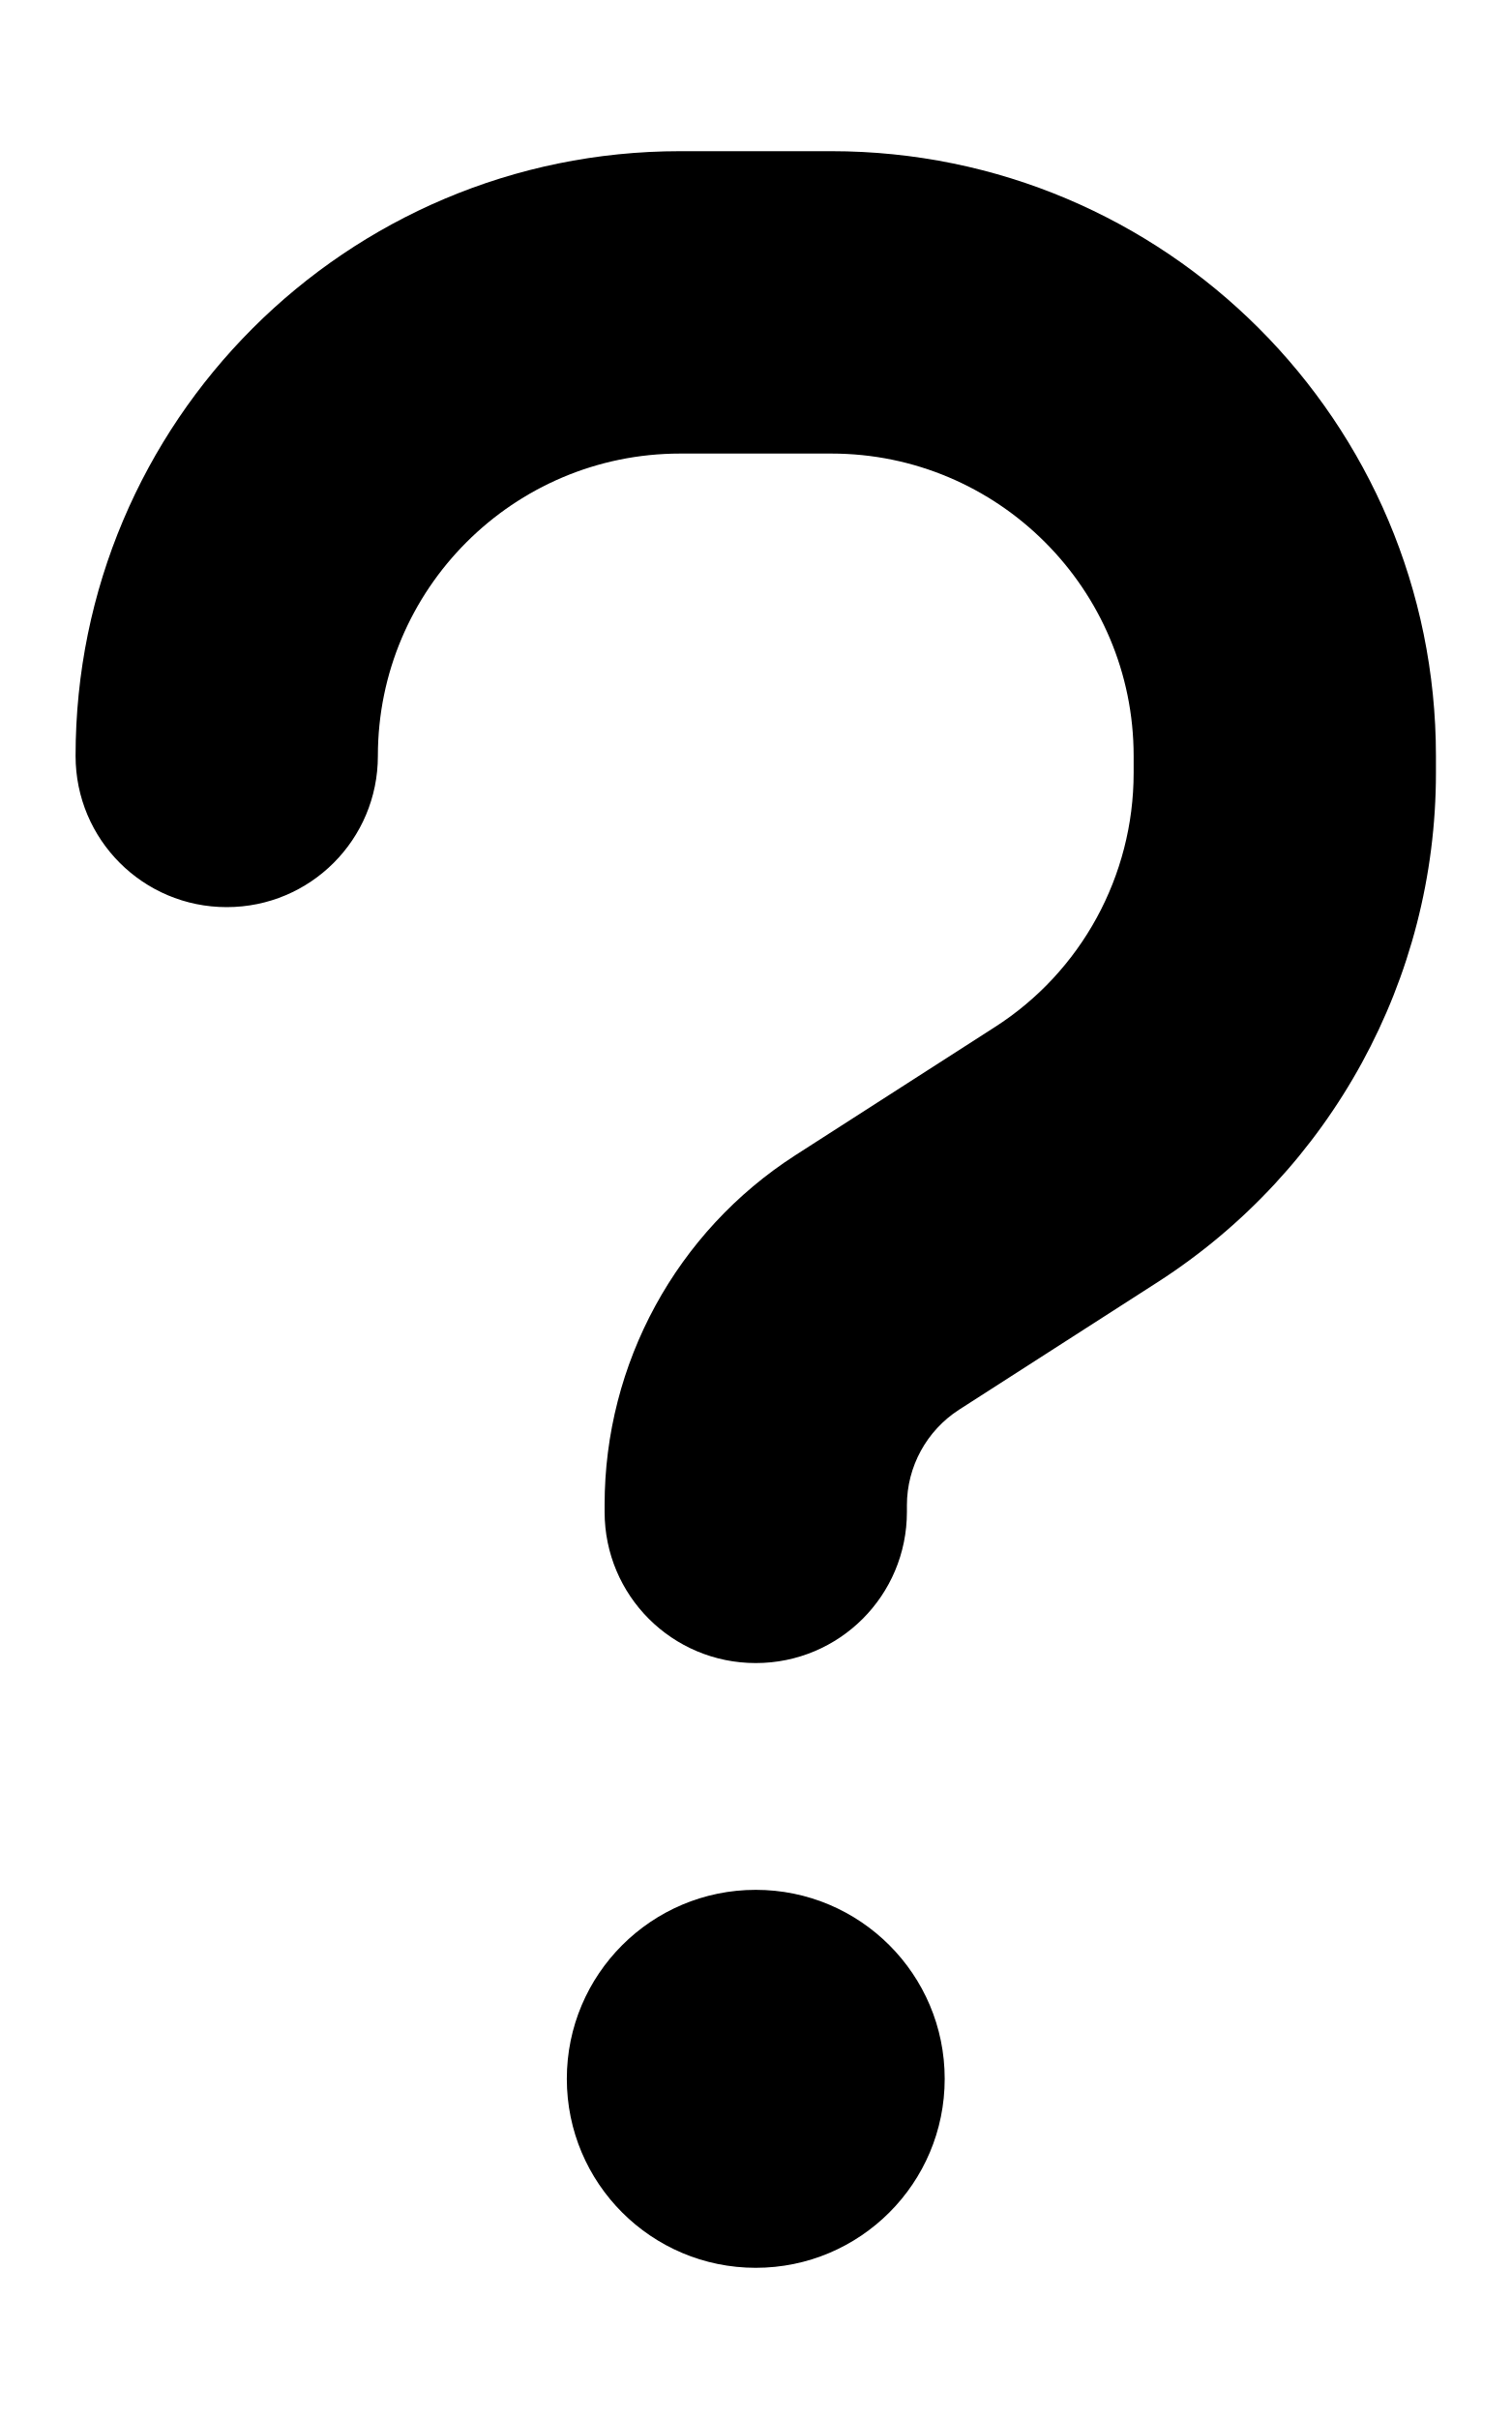
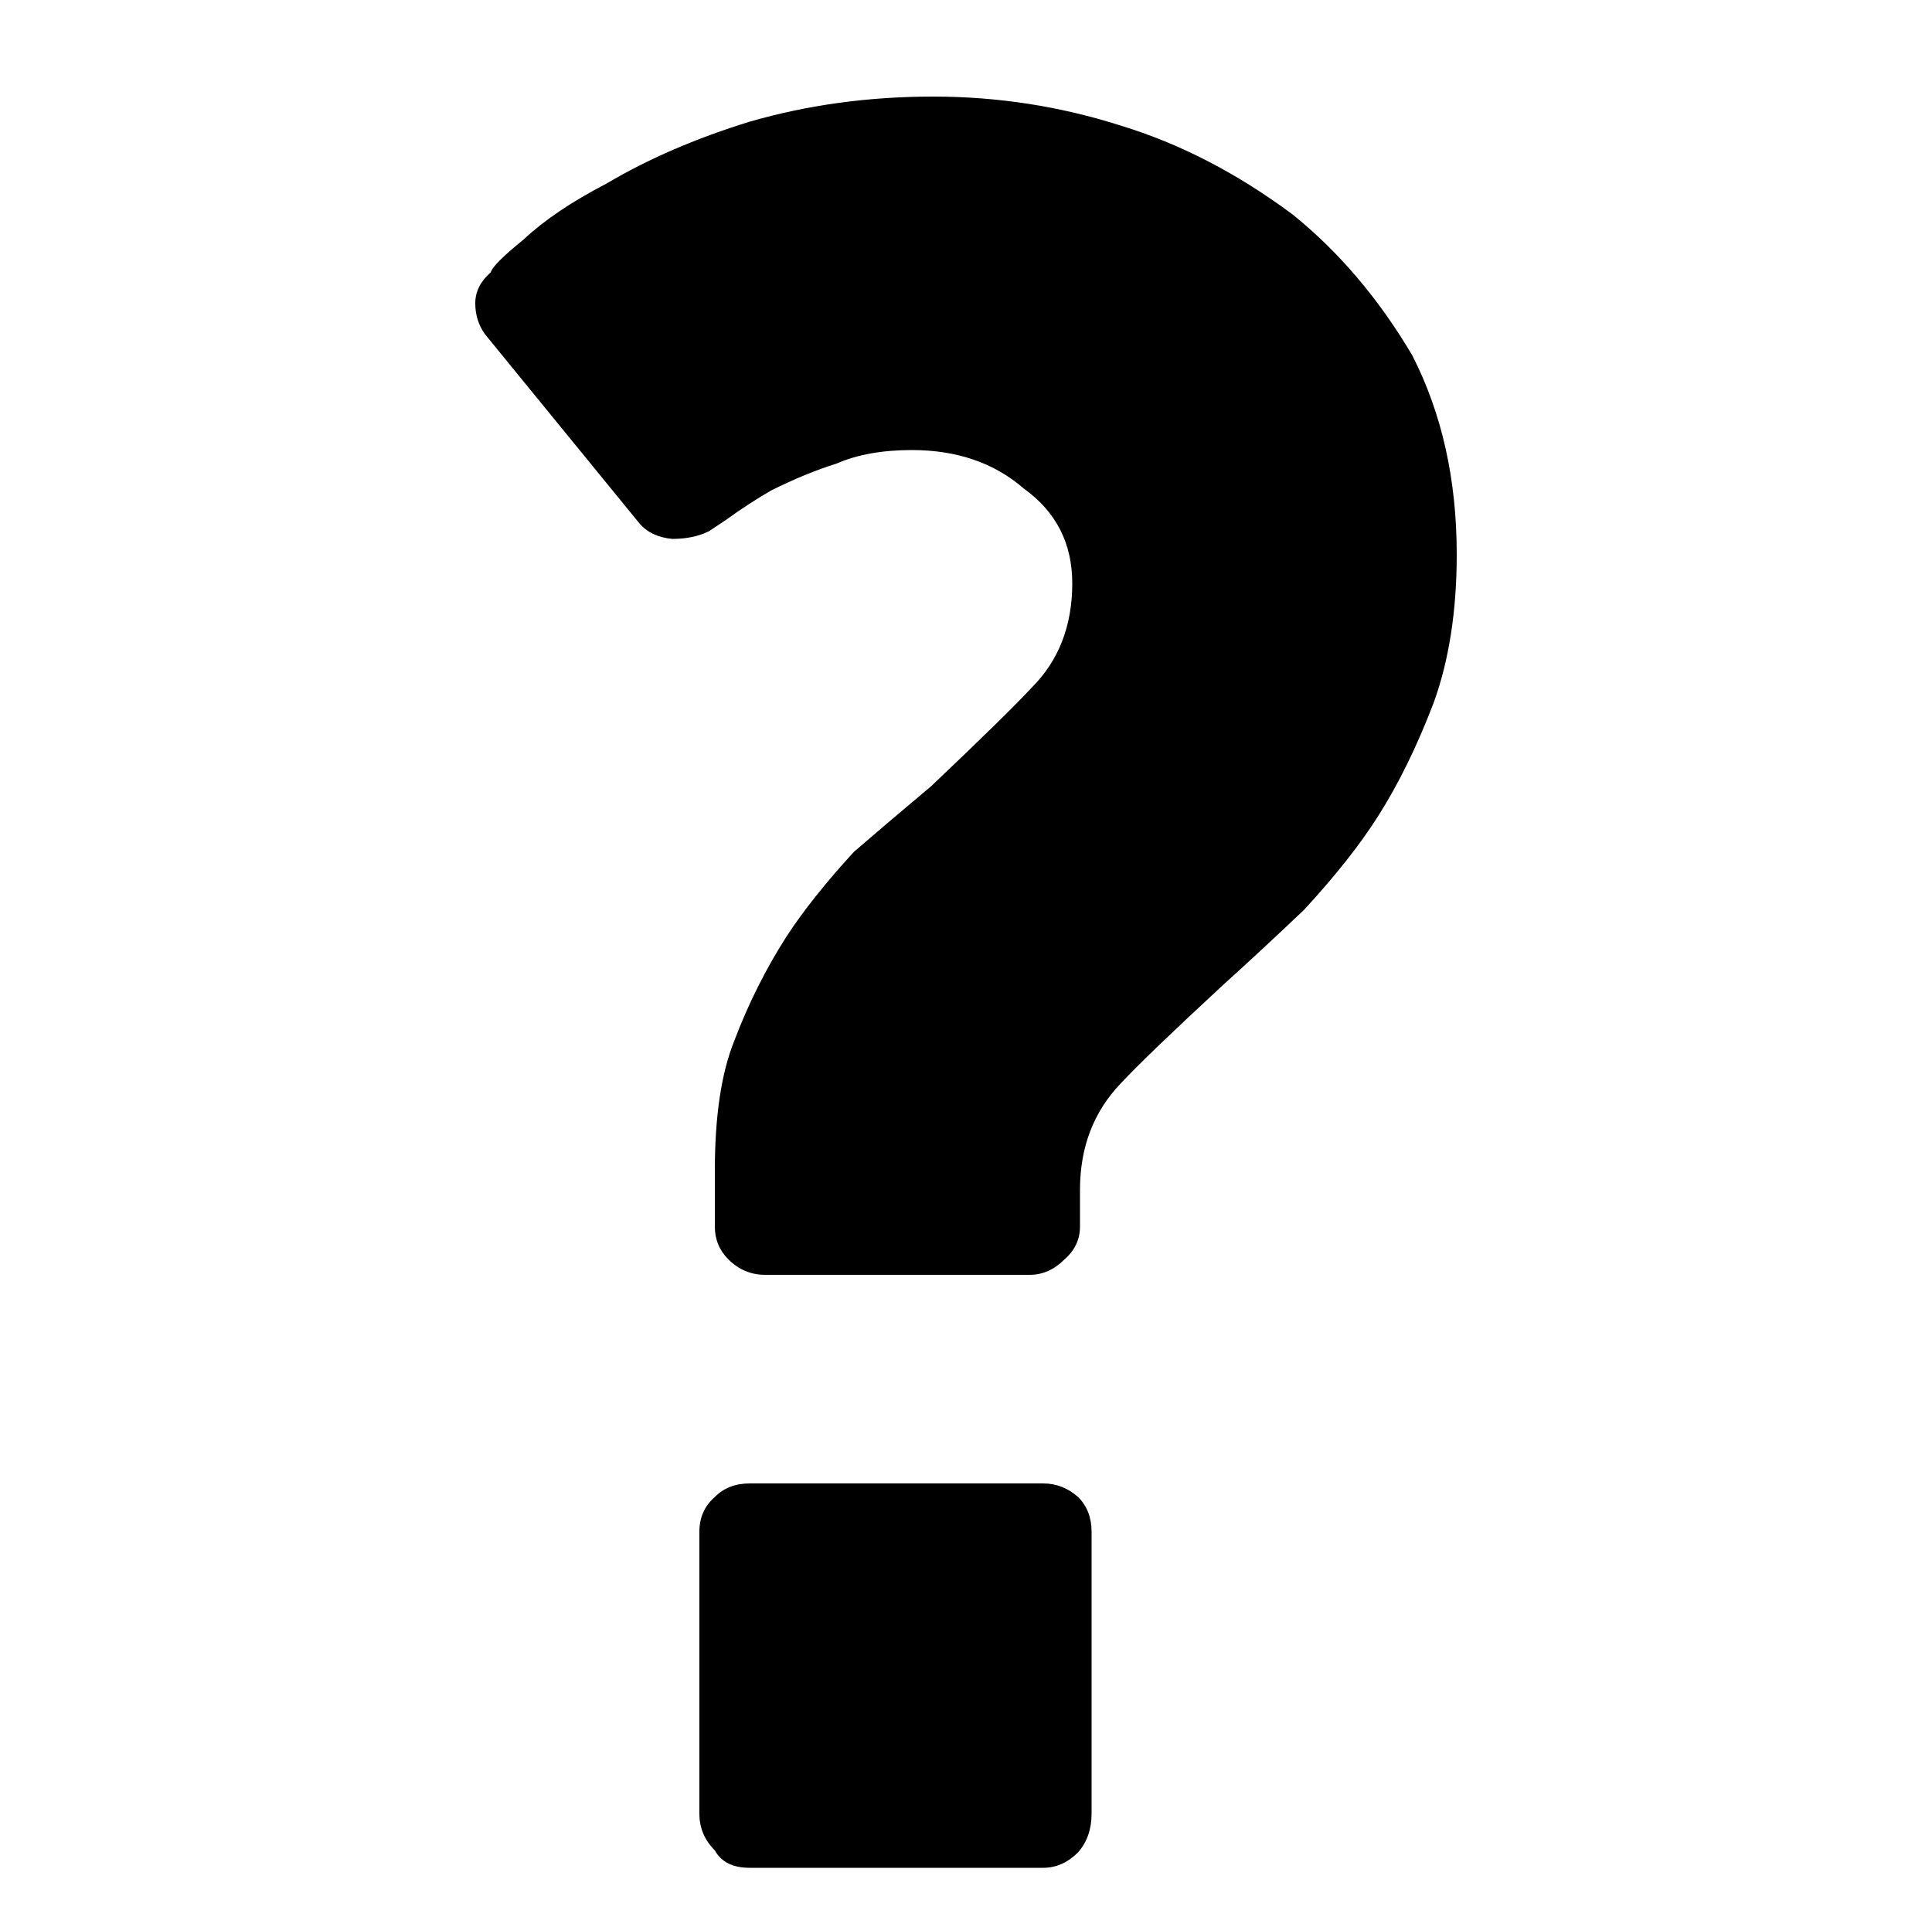
- <svg xmlns="http://www.w3.org/2000/svg" viewBox="0 0 320 512">
-   <path fill="currentColor" d="M80 160c0-35.3 28.7-64 64-64h32c35.3 0 64 28.7 64 64v3.6c0 21.8-11.1 42.1-29.4 53.8l-42.2 27.1c-25.2 16.2-40.4 44.1-40.4 74V320c0 17.7 14.3 32 32 32s32-14.3 32-32v-1.4c0-8.2 4.2-15.8 11-20.2l42.2-27.1c36.6-23.6 58.8-64.1 58.8-107.7V160c0-70.7-57.3-128-128-128H144C73.3 32 16 89.3 16 160c0 17.7 14.3 32 32 32s32-14.3 32-32zm80 320a40 40 0 1 0 0-80 40 40 0 1 0 0 80z" />
+ <svg xmlns="http://www.w3.org/2000/svg" viewBox="0 0 100 99.9">
+   <path fill="currentColor" d="M55.8 77.5L55.8 77.5Q55.0 76.8 54.0 76.8L54.0 76.8L38.8 76.8Q37.7 76.8 37.0 77.5L37.0 77.5Q36.2 78.2 36.2 79.3L36.2 79.3L36.2 93.9Q36.2 95.0 37.0 95.8L37.0 95.8Q37.5 96.7 38.8 96.7L38.8 96.7L54.0 96.7Q55.0 96.7 55.8 95.9L55.8 95.9Q56.5 95.1 56.5 93.9L56.5 93.9L56.5 79.3Q56.5 78.2 55.8 77.5L55.8 77.5ZM25.1 17.3L33.1 27.1Q33.7 27.8 34.8 27.9L34.8 27.9Q35.9 27.9 36.7 27.5L36.7 27.5L37.6 26.9Q38.7 26.1 39.9 25.4L39.9 25.4Q41.7 24.5 43.3 24.0L43.3 24.0Q44.9 23.3 47.2 23.3L47.2 23.3Q50.7 23.3 53.0 25.3L53.0 25.3Q55.5 27.1 55.5 30.2L55.5 30.2Q55.5 33.5 53.4 35.6L53.4 35.6Q52.1 37.0 48.2 40.7L48.2 40.7Q45.7 42.8 44.2 44.1L44.2 44.1Q42.0 46.5 40.7 48.5L40.7 48.5Q39.1 51.0 38.0 53.9L38.0 53.9Q37.0 56.4 37.0 60.6L37.0 60.6L37.0 63.5Q37.0 64.5 37.7 65.2L37.7 65.2Q38.5 66.0 39.6 66.0L39.6 66.0L53.3 66.0Q54.3 66.0 55.1 65.2L55.1 65.2Q55.9 64.5 55.9 63.5L55.9 63.5L55.9 61.6Q55.9 58.3 58.0 56.1L58.0 56.1Q59.3 54.7 63.3 51.0L63.3 51.0Q65.4 49.1 67.5 47.1L67.5 47.1Q69.9 44.5 71.3 42.3L71.3 42.3Q72.9 39.8 74.2 36.4L74.2 36.4Q75.4 33.1 75.4 28.7L75.4 28.7Q75.4 22.9 73.1 18.4L73.1 18.4Q70.5 14.0 66.9 11.1L66.9 11.1Q62.6 7.9 58.0 6.5L58.0 6.5Q53.3 5.0 48.3 5.0L48.3 5.0Q43.3 5.0 38.8 6.3L38.8 6.3Q34.6 7.6 31.4 9.5L31.4 9.5Q28.7 10.9 27.1 12.4L27.1 12.4Q25.5 13.7 25.4 14.1L25.4 14.1Q24.6 14.8 24.6 15.7L24.6 15.7Q24.6 16.6 25.1 17.3L25.1 17.3Z" />
</svg>
